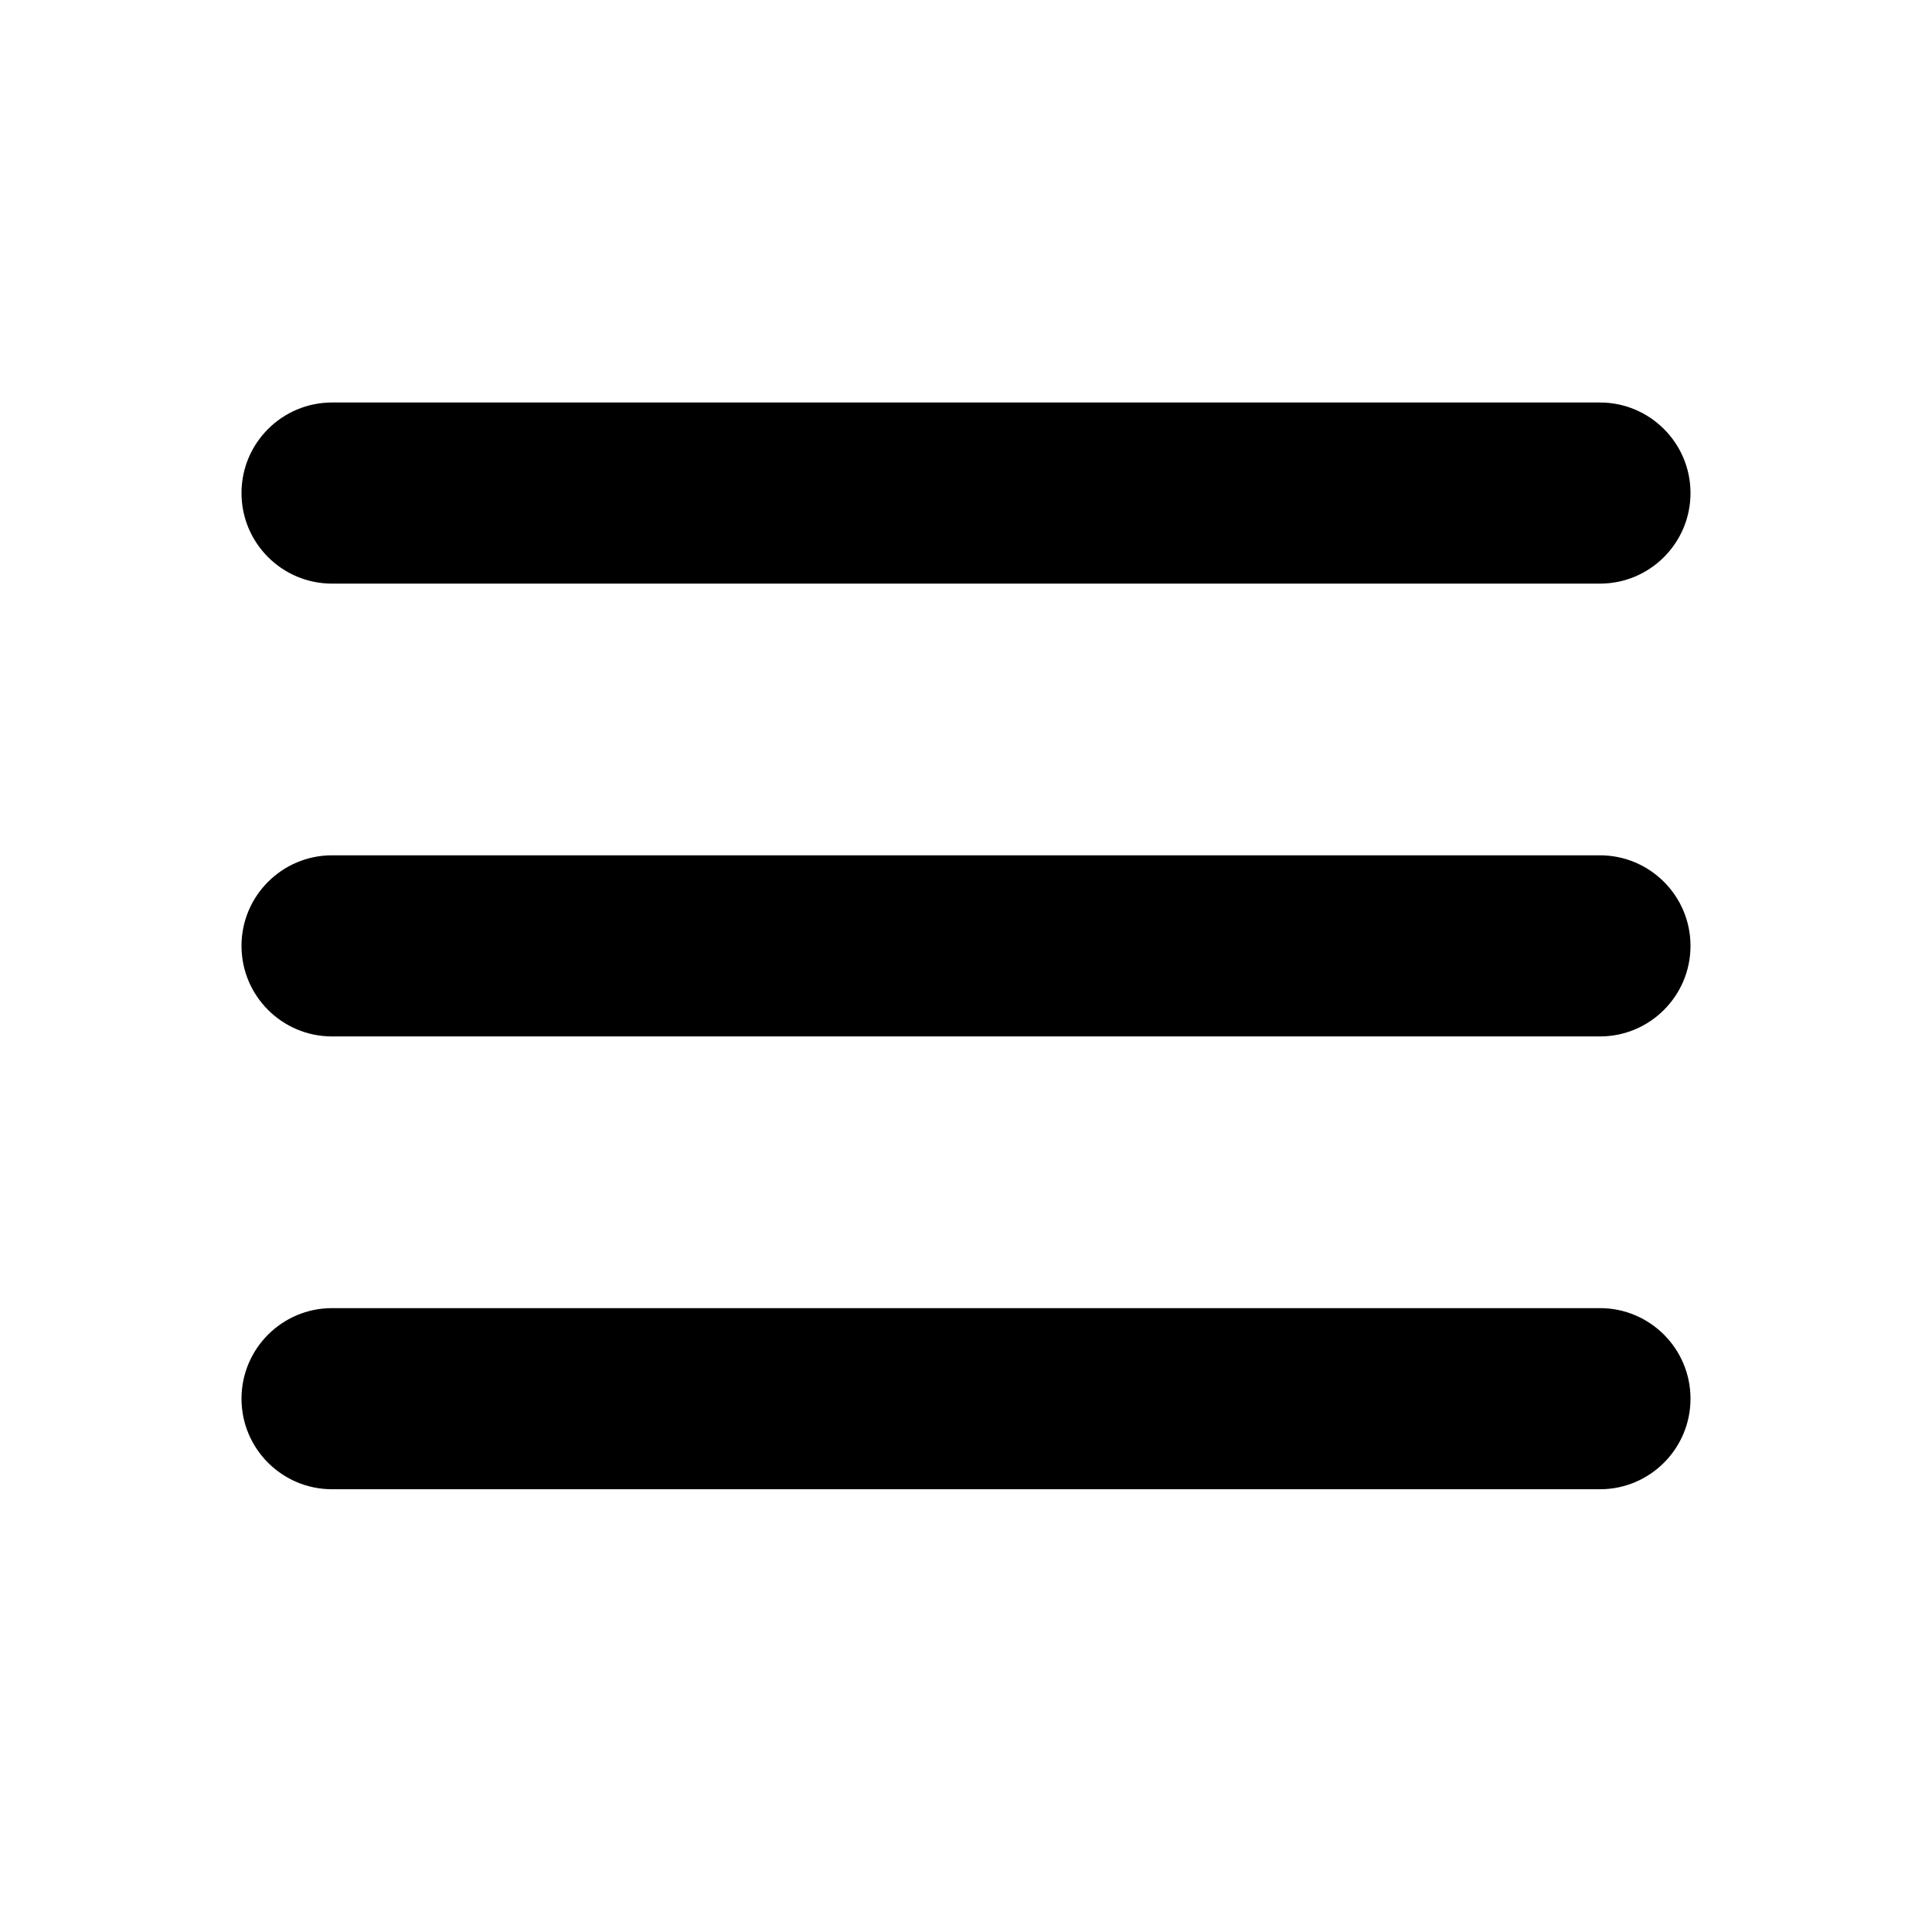
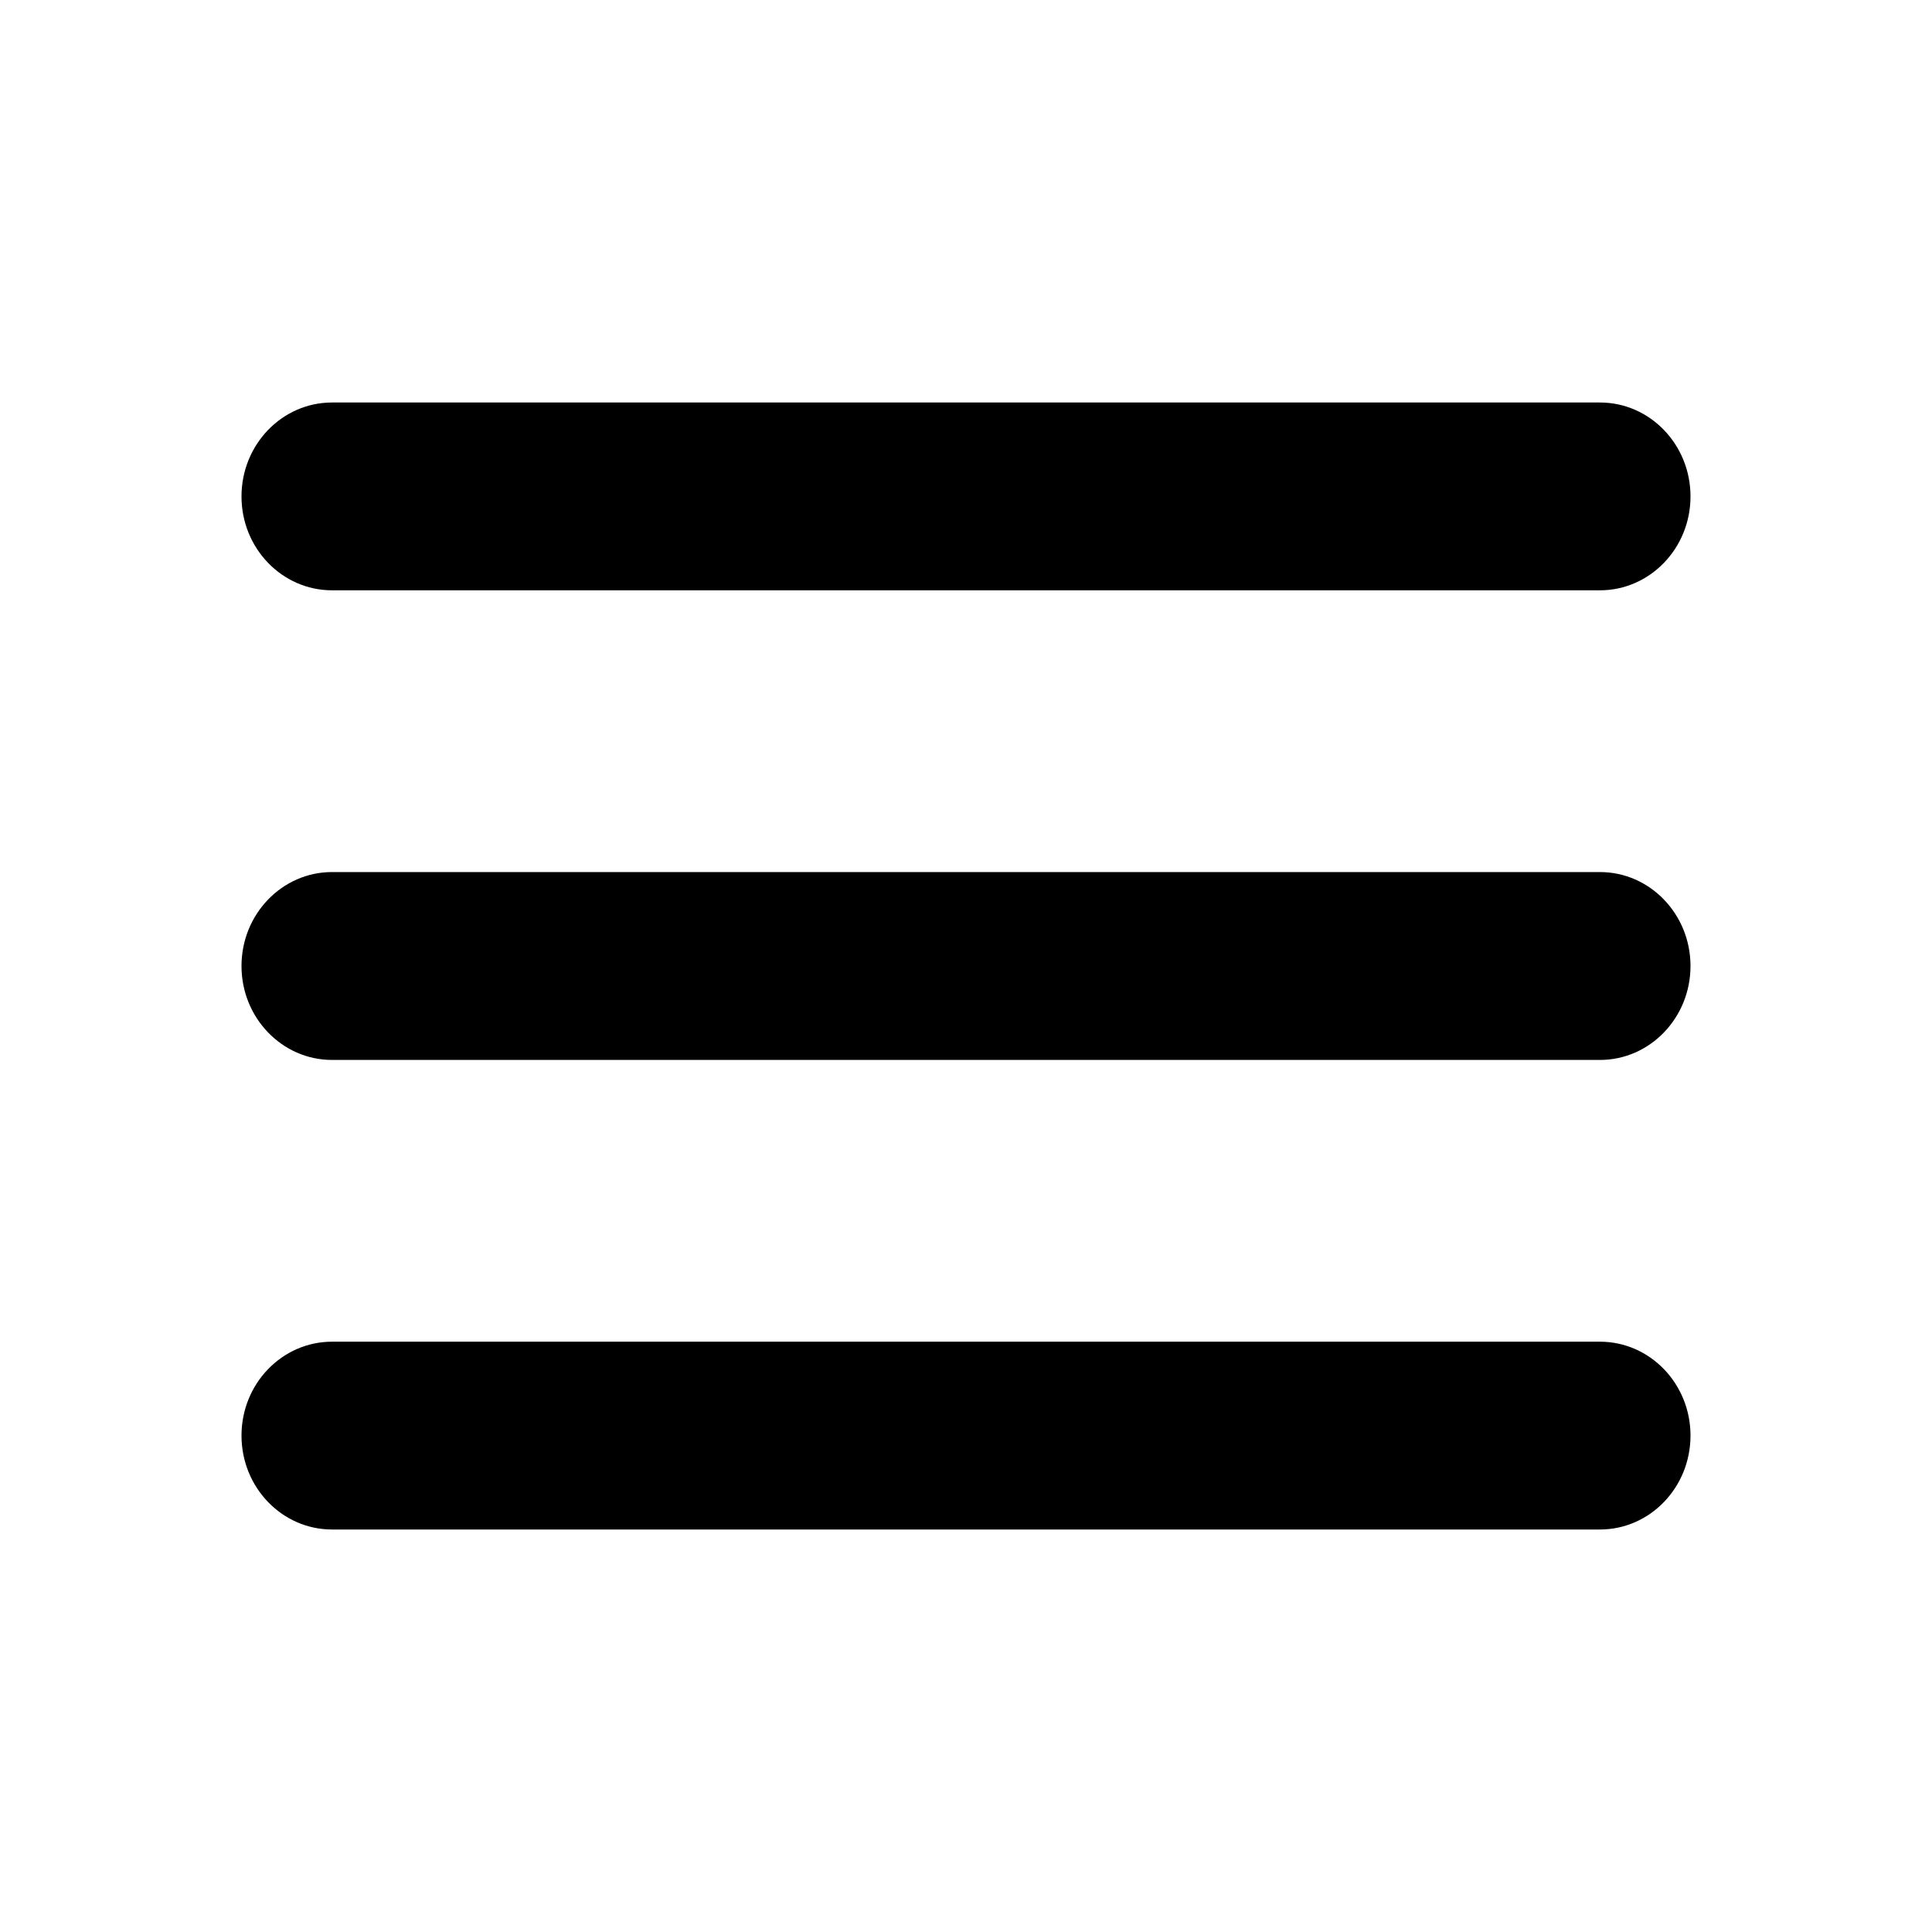
<svg xmlns="http://www.w3.org/2000/svg" width="24" height="24" viewBox="0 0 24 24" fill="none">
-   <path d="M3 6.125C3 5.504 3.504 5 4.125 5H19.875C20.496 5 21 5.504 21 6.125C21 6.746 20.496 7.25 19.875 7.25H4.125C3.504 7.25 3 6.746 3 6.125Z" fill="black" />
-   <path d="M3 11.75C3 11.129 3.504 10.625 4.125 10.625H19.875C20.496 10.625 21 11.129 21 11.75C21 12.371 20.496 12.875 19.875 12.875H4.125C3.504 12.875 3 12.371 3 11.75Z" fill="black" />
-   <path d="M3 17.375C3 16.754 3.504 16.25 4.125 16.25H19.875C20.496 16.25 21 16.754 21 17.375C21 17.996 20.496 18.5 19.875 18.5H4.125C3.504 18.5 3 17.996 3 17.375Z" fill="black" />
+   <path d="M3 6.167C3 5.522 3.504 5 4.125 5H19.875C20.496 5 21 5.522 21 6.167C21 6.811 20.496 7.333 19.875 7.333H4.125C3.504 7.333 3 6.811 3 6.167Z" fill="black" />
+   <path d="M3 12C3 11.356 3.504 10.833 4.125 10.833H19.875C20.496 10.833 21 11.356 21 12C21 12.644 20.496 13.167 19.875 13.167H4.125C3.504 13.167 3 12.644 3 12Z" fill="black" />
+   <path d="M3 17.833C3 17.189 3.504 16.667 4.125 16.667H19.875C20.496 16.667 21 17.189 21 17.833C21 18.478 20.496 19 19.875 19H4.125C3.504 19 3 18.478 3 17.833Z" fill="black" />
</svg>
